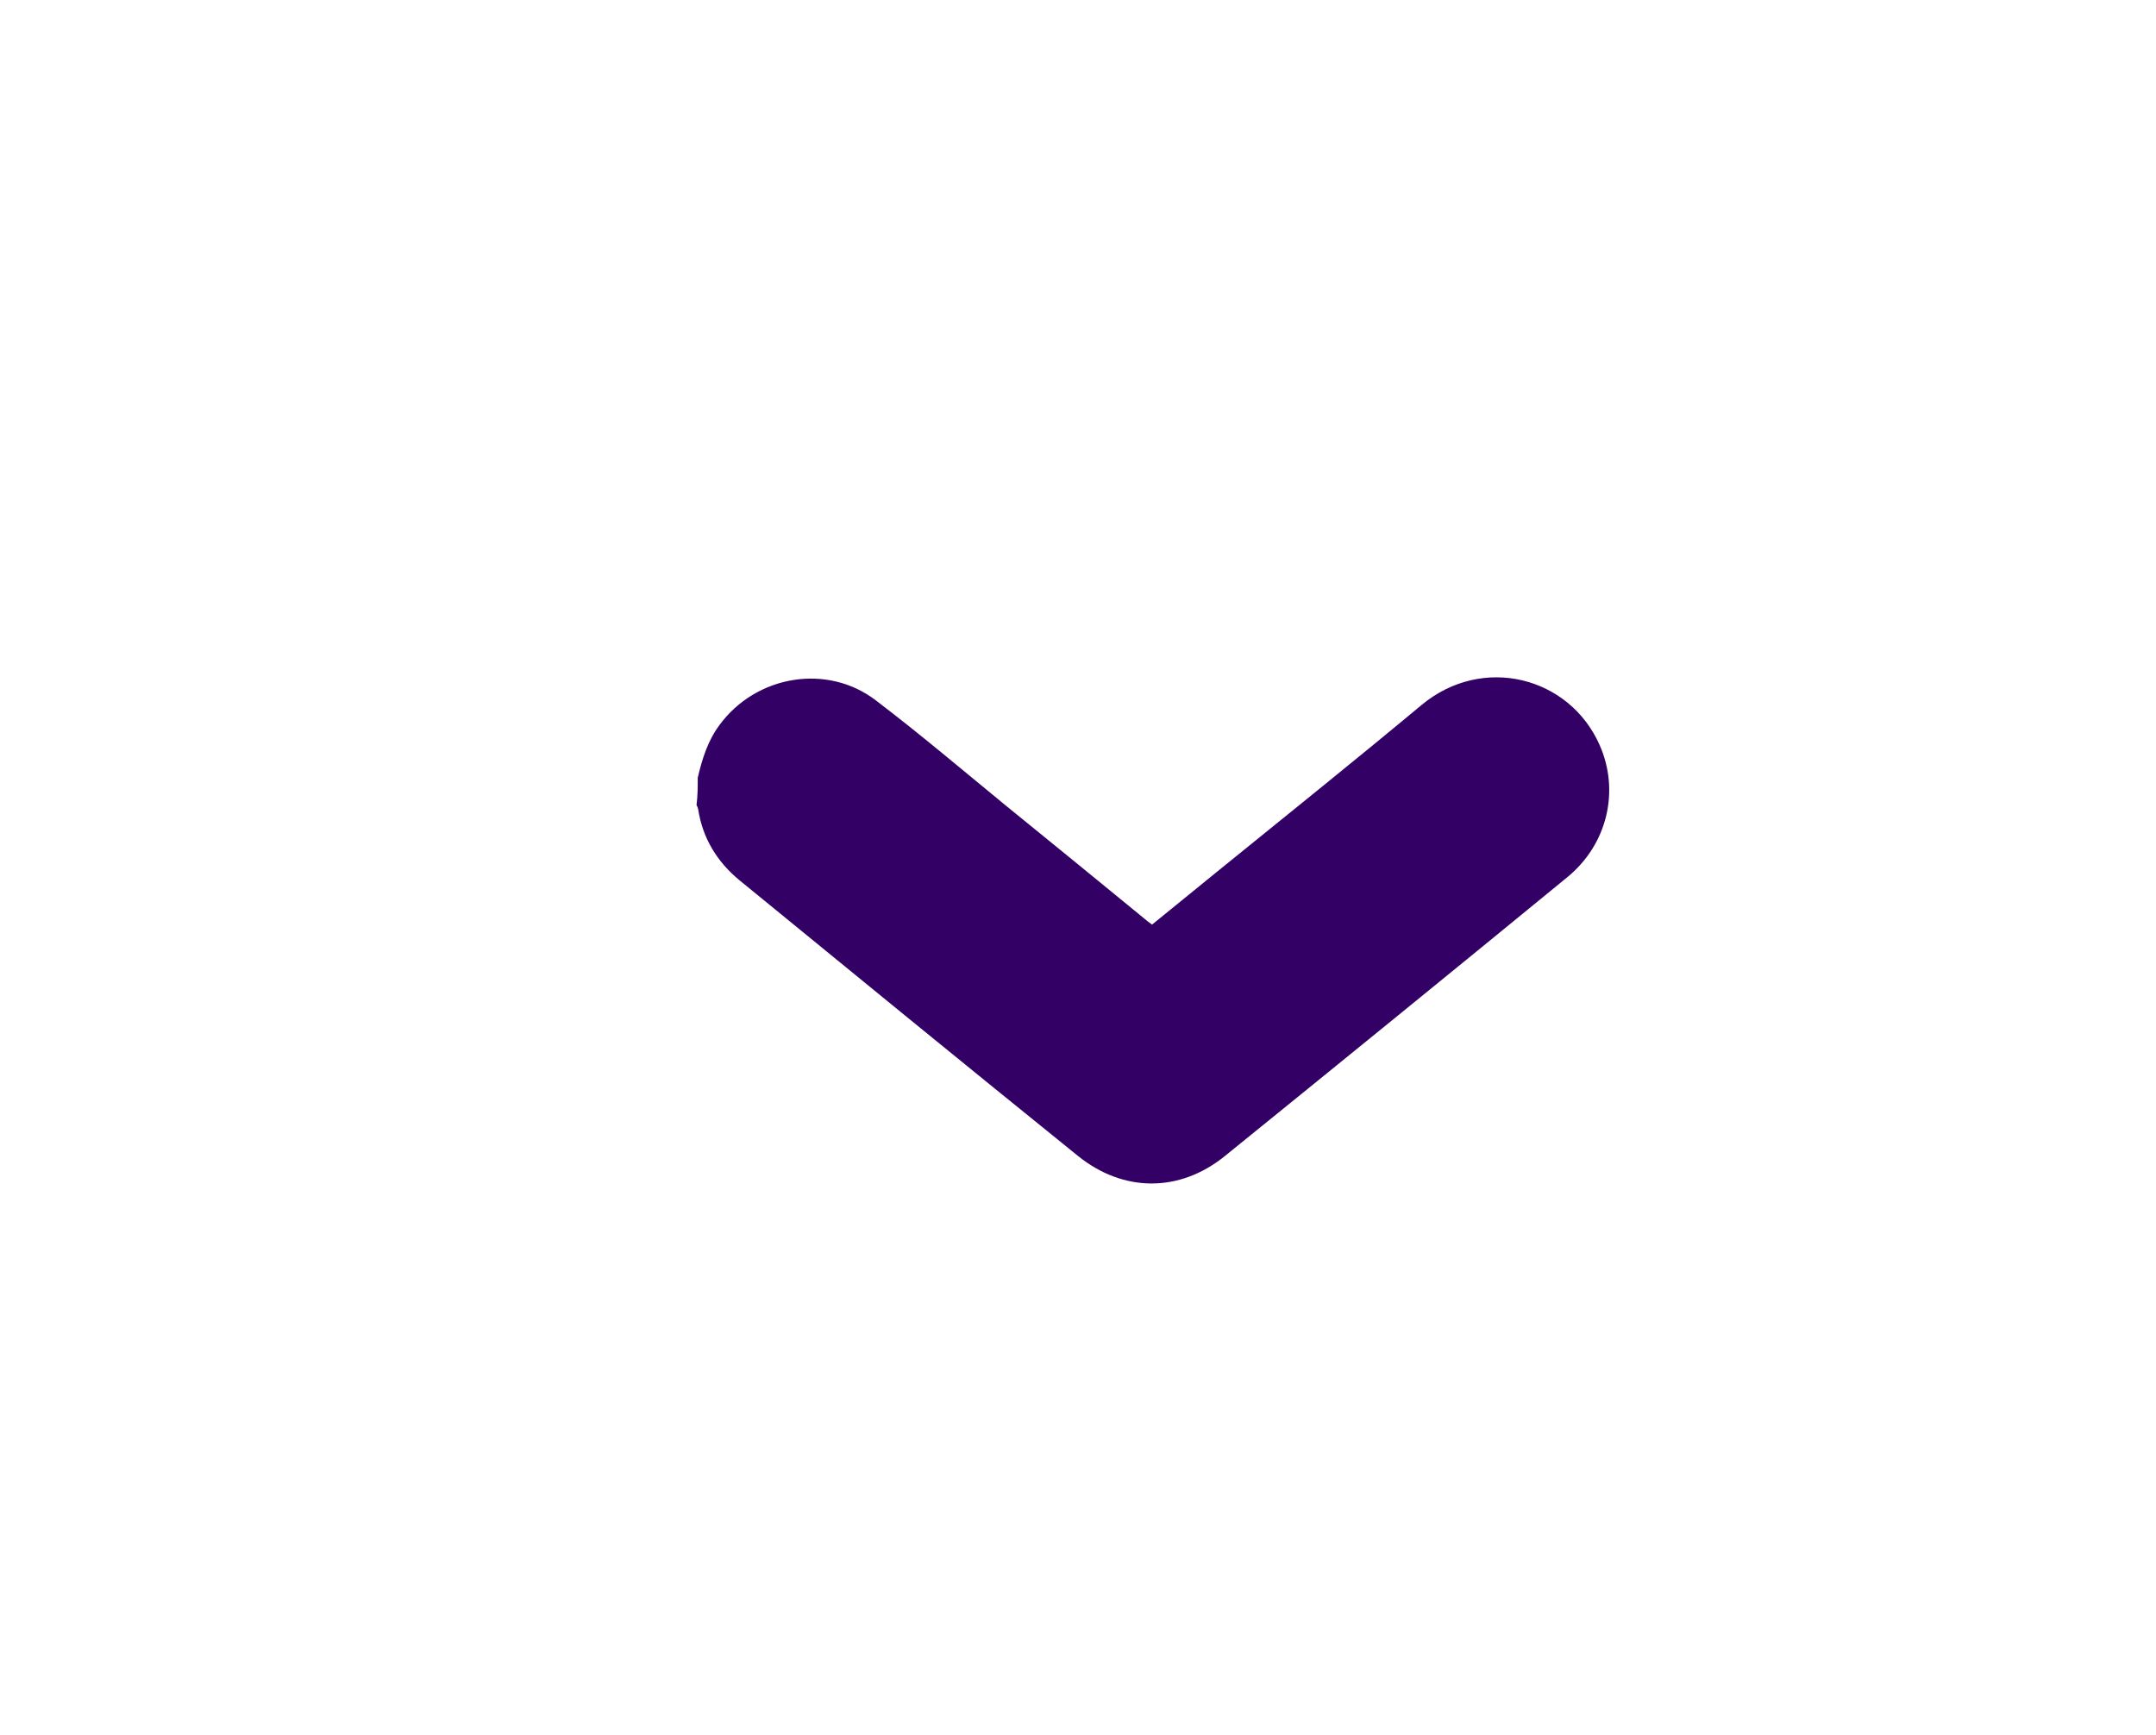
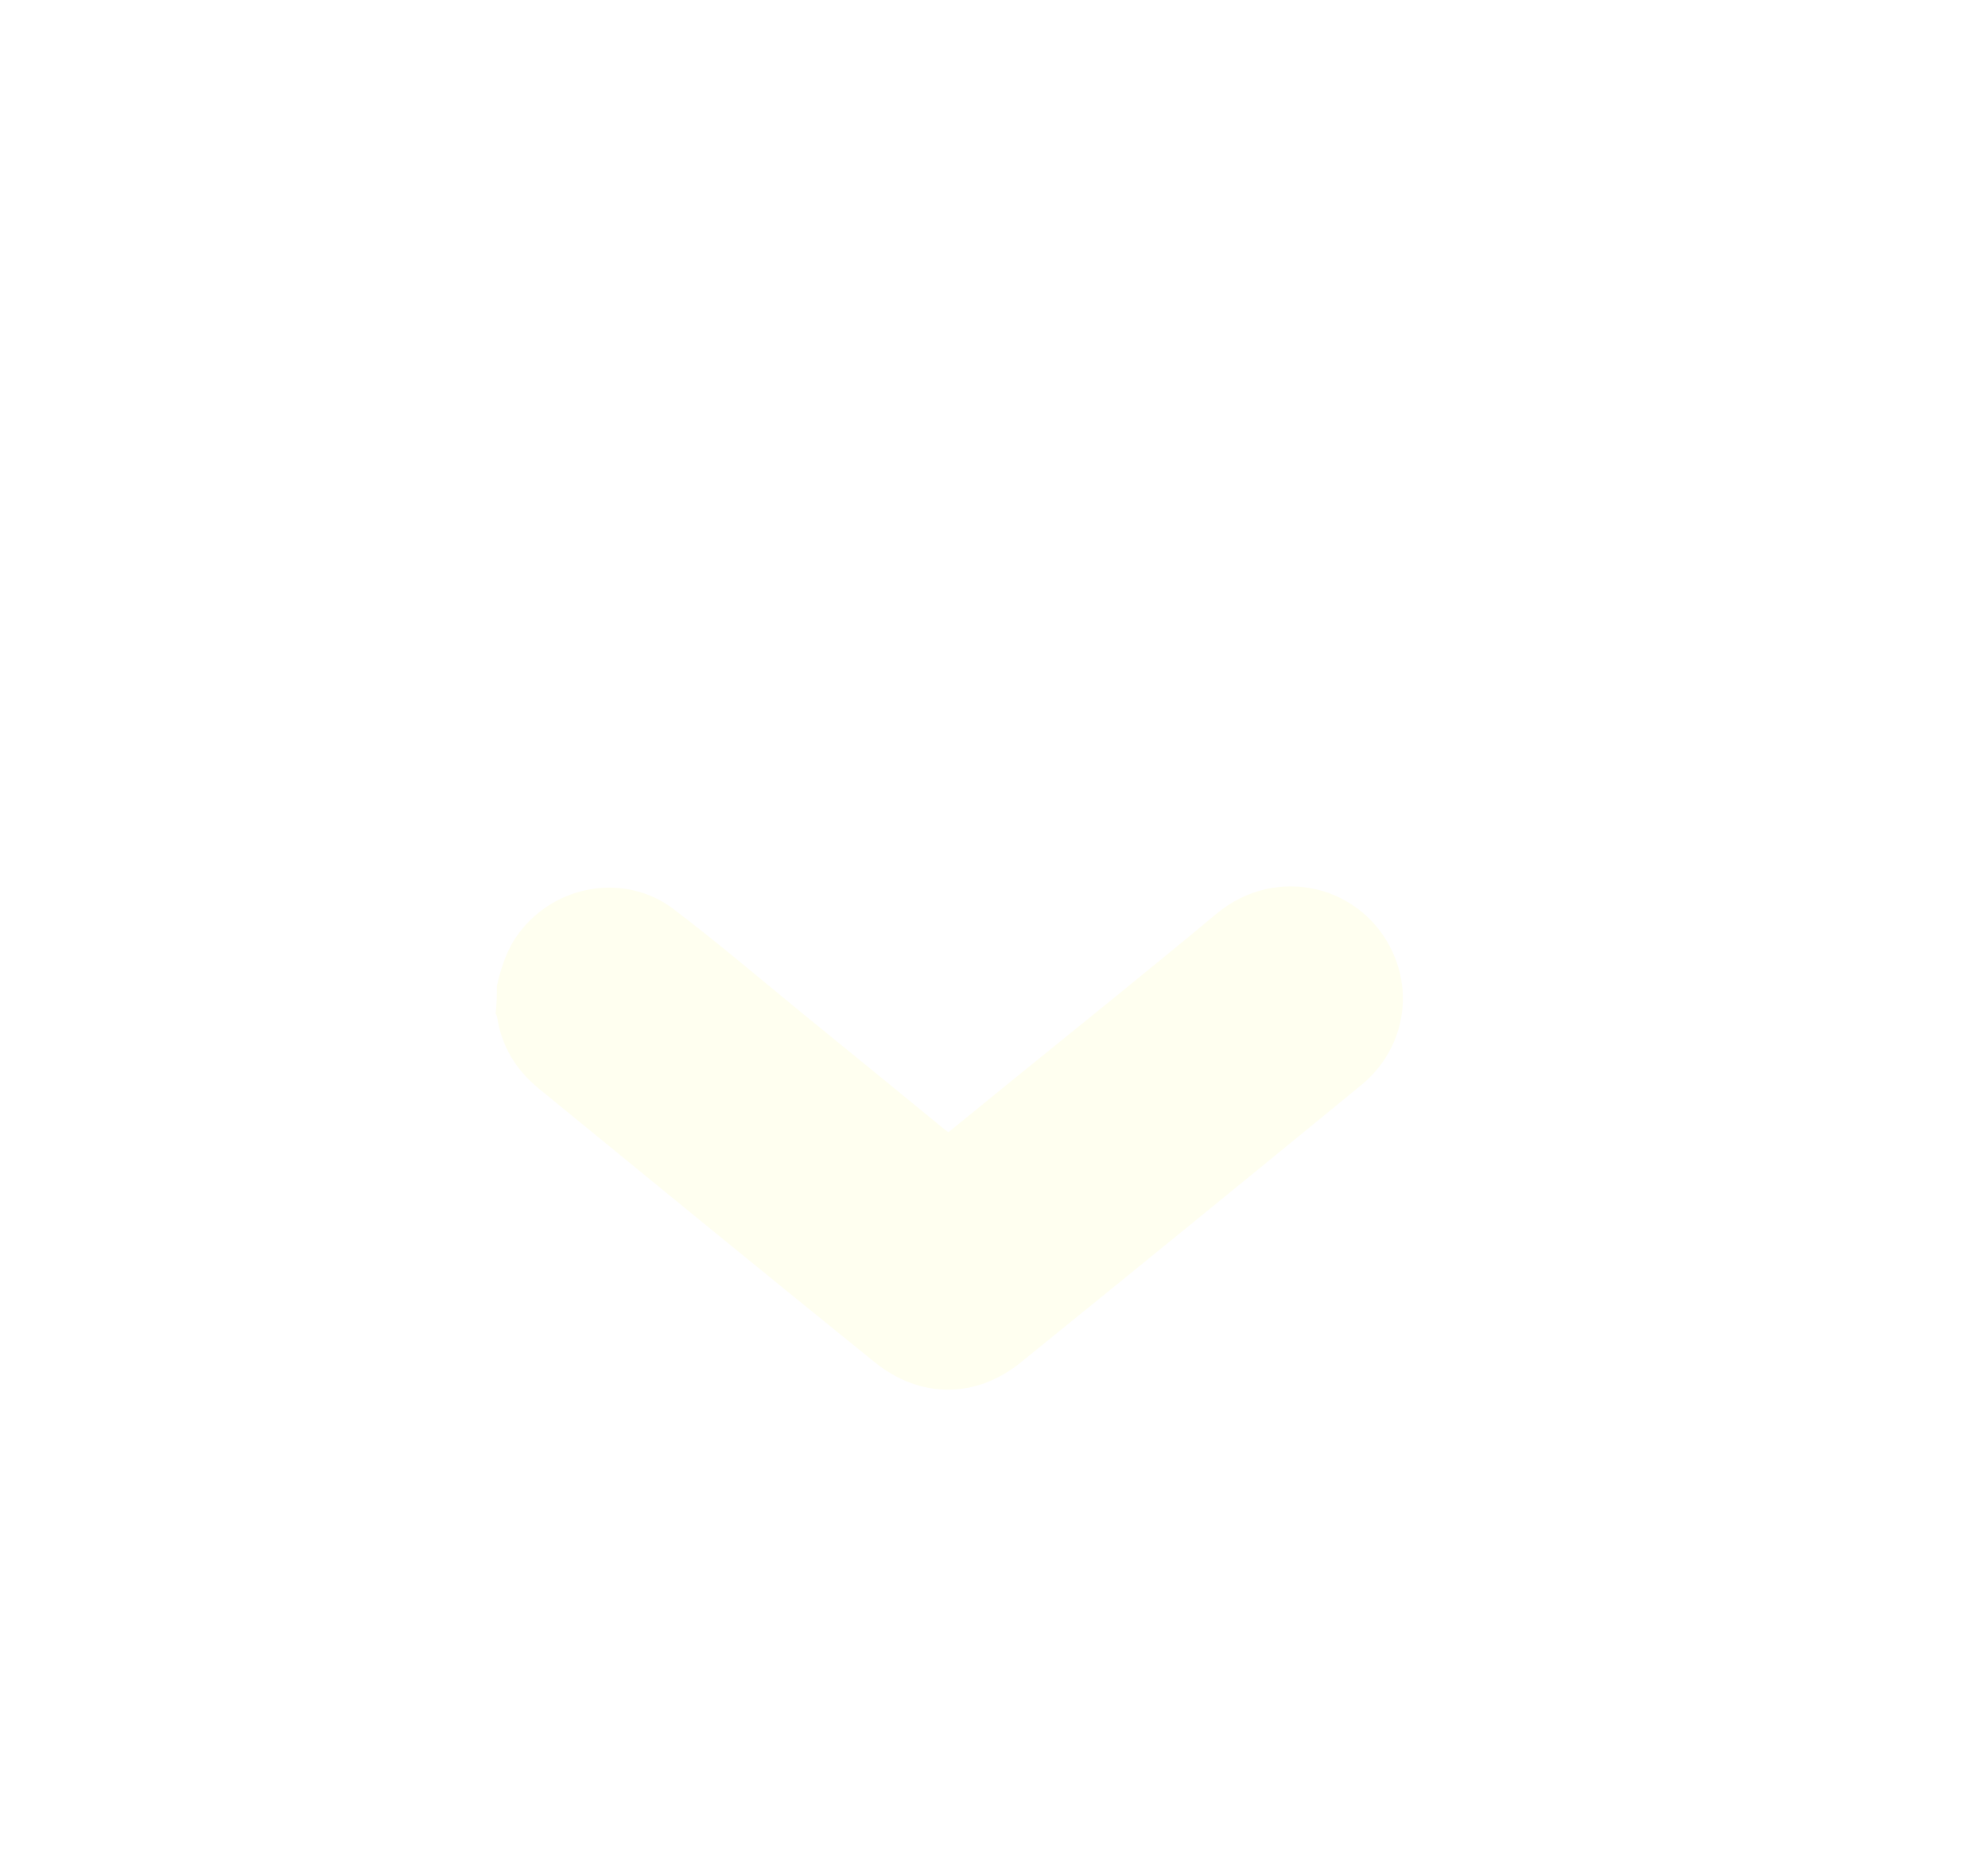
- <svg xmlns="http://www.w3.org/2000/svg" version="1.1" id="Livello_1" x="0px" y="0px" viewBox="0 0 53.58 43.12" style="enable-background:new 0 0 53.58 43.12;" xml:space="preserve">
+ <svg xmlns="http://www.w3.org/2000/svg" version="1.1" id="Livello_1" x="0px" y="0px" viewBox="0 0 49.7 46.52" style="enable-background:new 0 0 49.7 46.52;" xml:space="preserve">
  <style type="text/css">
- 	.st0{fill:#330066;}
+ 	.st0{fill:#FFFFF0;}
</style>
  <g>
-     <g>
-       <path class="st0" d="M17.34,19.33c0.11-0.47,0.25-0.92,0.54-1.31c0.91-1.24,2.68-1.54,3.89-0.61c1.09,0.83,2.14,1.72,3.2,2.59    c1.16,0.94,2.32,1.89,3.48,2.84c0.06,0.05,0.11,0.09,0.18,0.14c0.54-0.44,1.08-0.88,1.61-1.31c1.7-1.38,3.41-2.75,5.09-4.15    c1.52-1.26,3.67-0.7,4.42,0.99c0.51,1.14,0.2,2.48-0.81,3.3c-2.83,2.32-5.67,4.63-8.51,6.93c-1.12,0.9-2.51,0.9-3.64-0.01    c-2.81-2.27-5.61-4.56-8.41-6.85c-0.56-0.46-0.92-1.05-1.03-1.77c-0.01-0.04-0.02-0.07-0.04-0.1    C17.34,19.77,17.34,19.55,17.34,19.33z" />
-     </g>
+     <path class="st0" d="M12.42,24.65c0.11-0.47,0.25-0.92,0.54-1.31c0.91-1.24,2.68-1.54,3.89-0.61c1.09,0.83,2.14,1.72,3.2,2.59   c1.16,0.94,2.32,1.89,3.48,2.84c0.06,0.05,0.11,0.09,0.18,0.14c0.54-0.44,1.08-0.88,1.61-1.31c1.7-1.38,3.41-2.75,5.09-4.15   c1.52-1.26,3.67-0.7,4.42,0.99c0.51,1.14,0.2,2.48-0.81,3.3c-2.83,2.32-5.67,4.63-8.51,6.93c-1.12,0.9-2.51,0.9-3.64-0.01   c-2.81-2.27-5.61-4.56-8.41-6.85c-0.56-0.46-0.92-1.05-1.03-1.77c-0.01-0.04-0.02-0.07-0.04-0.1   C12.42,25.1,12.42,24.88,12.42,24.65z" />
  </g>
</svg>
